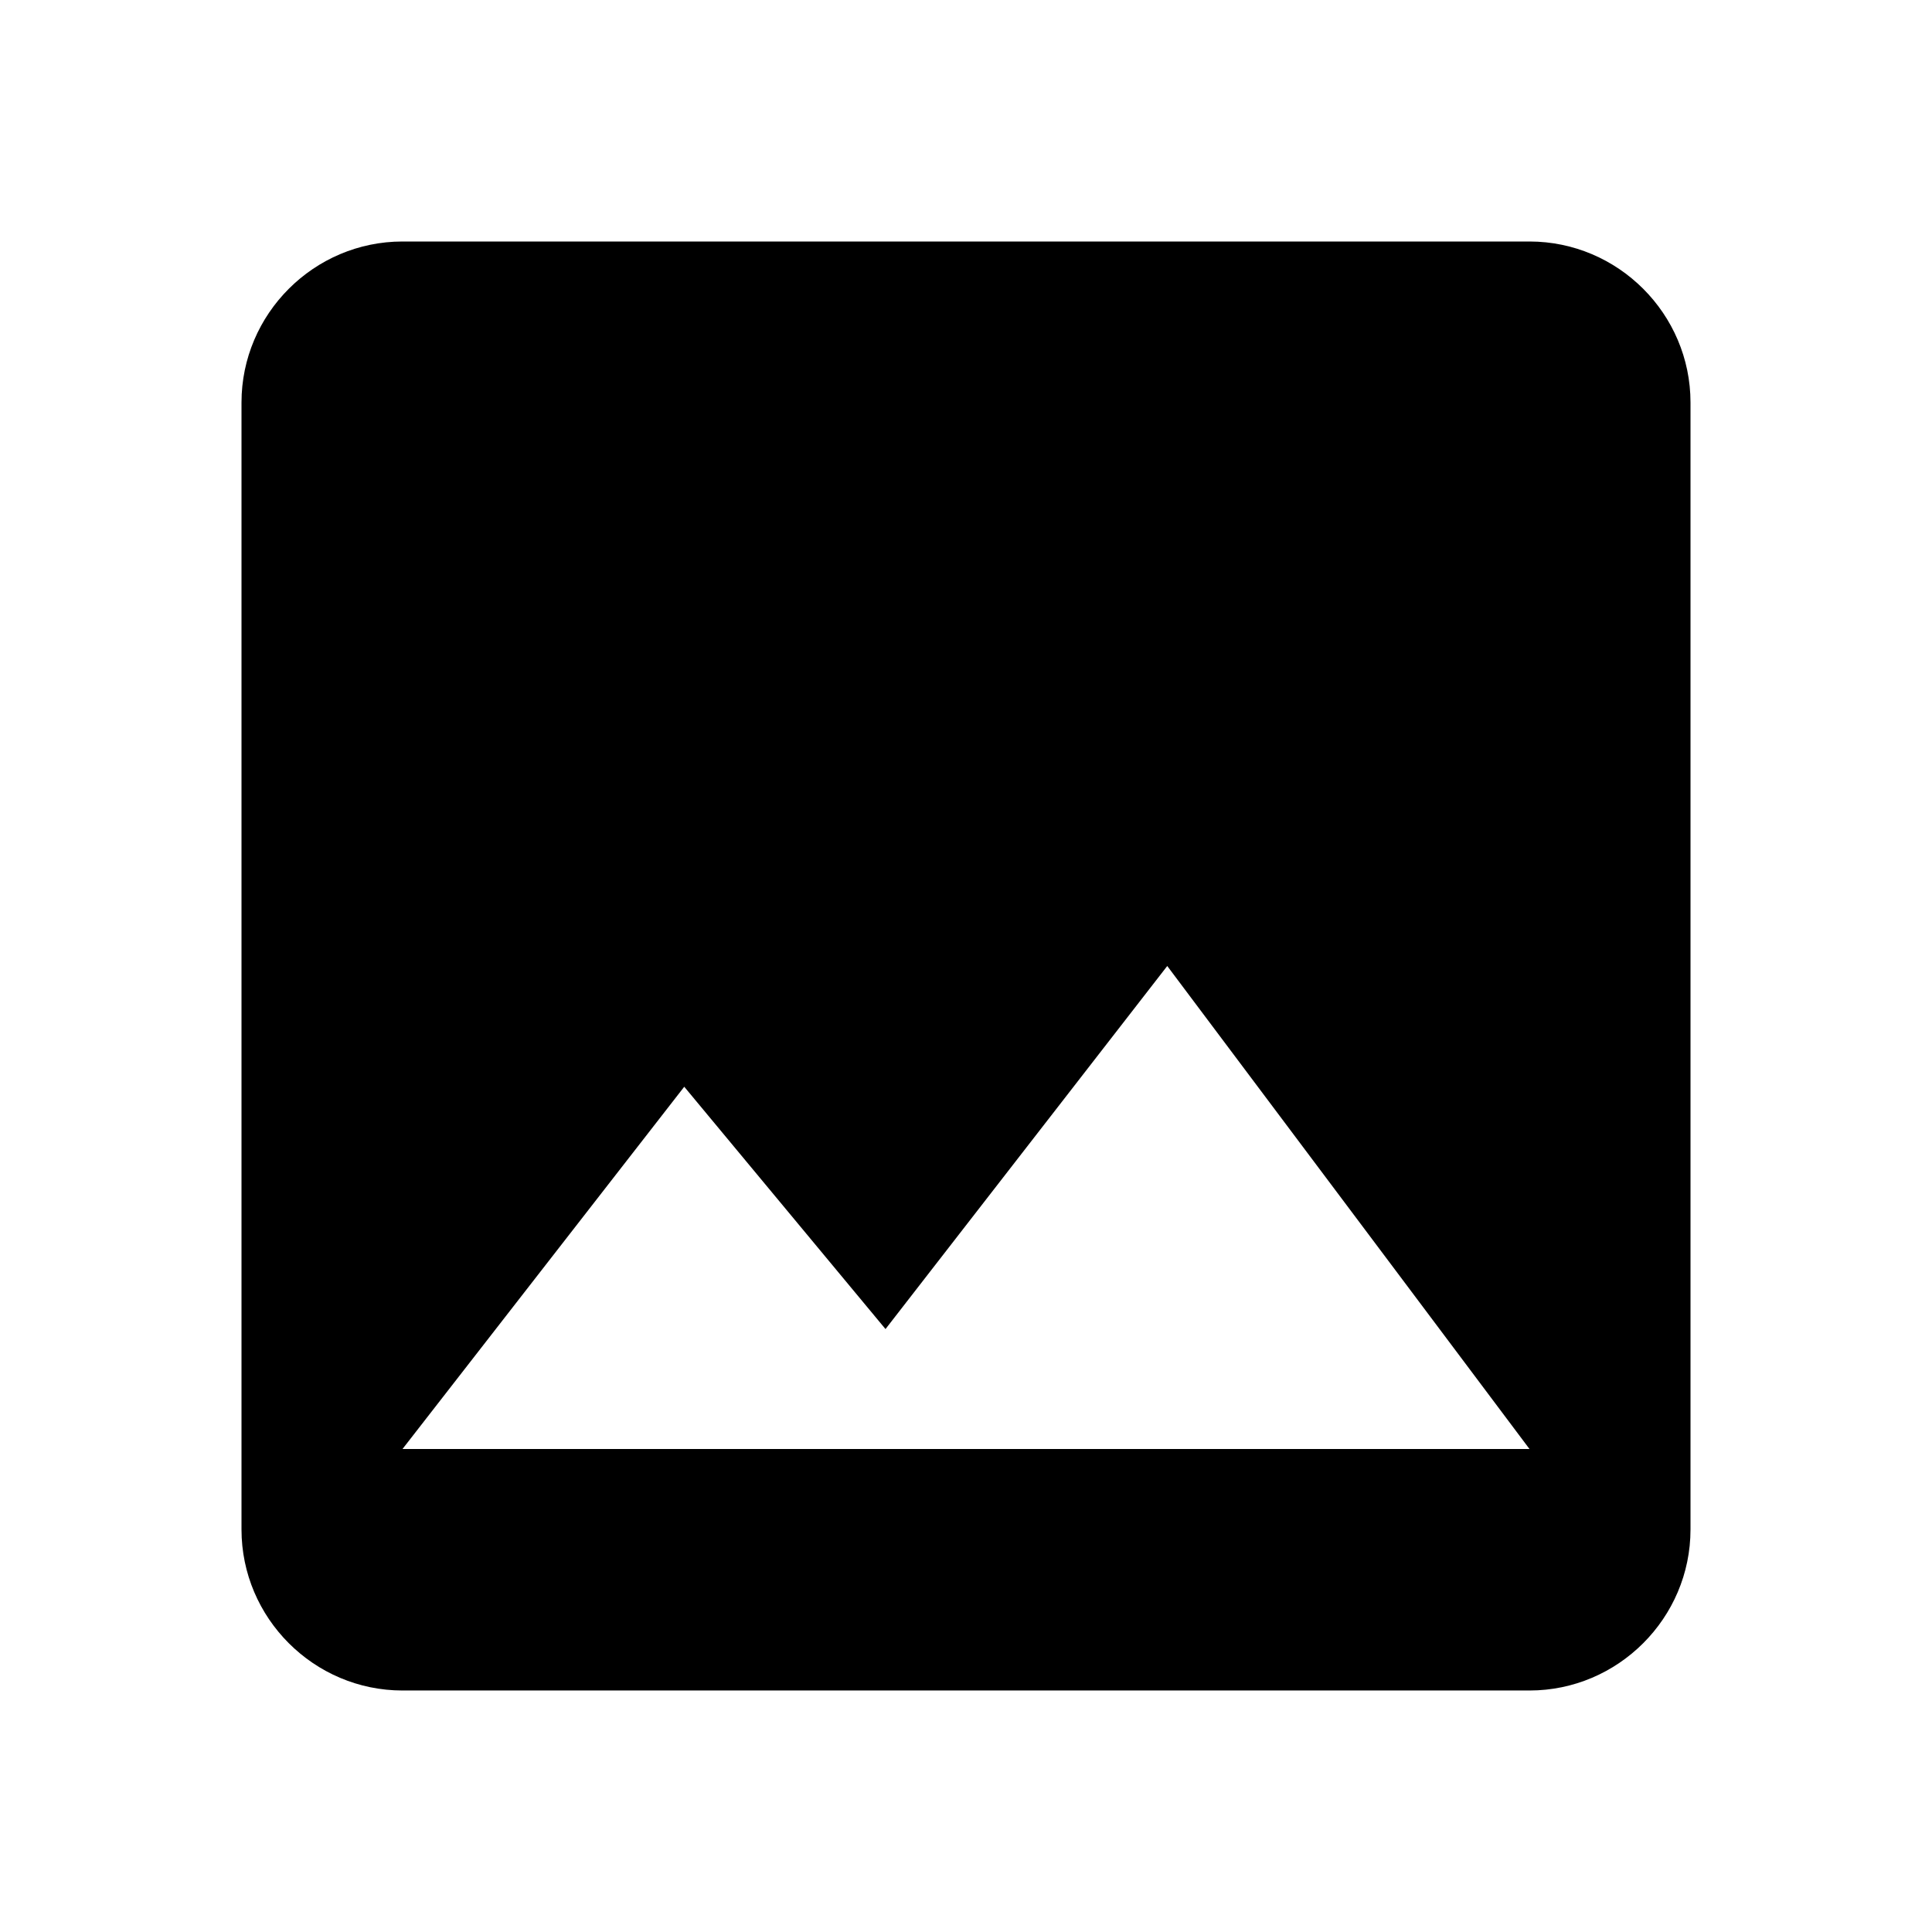
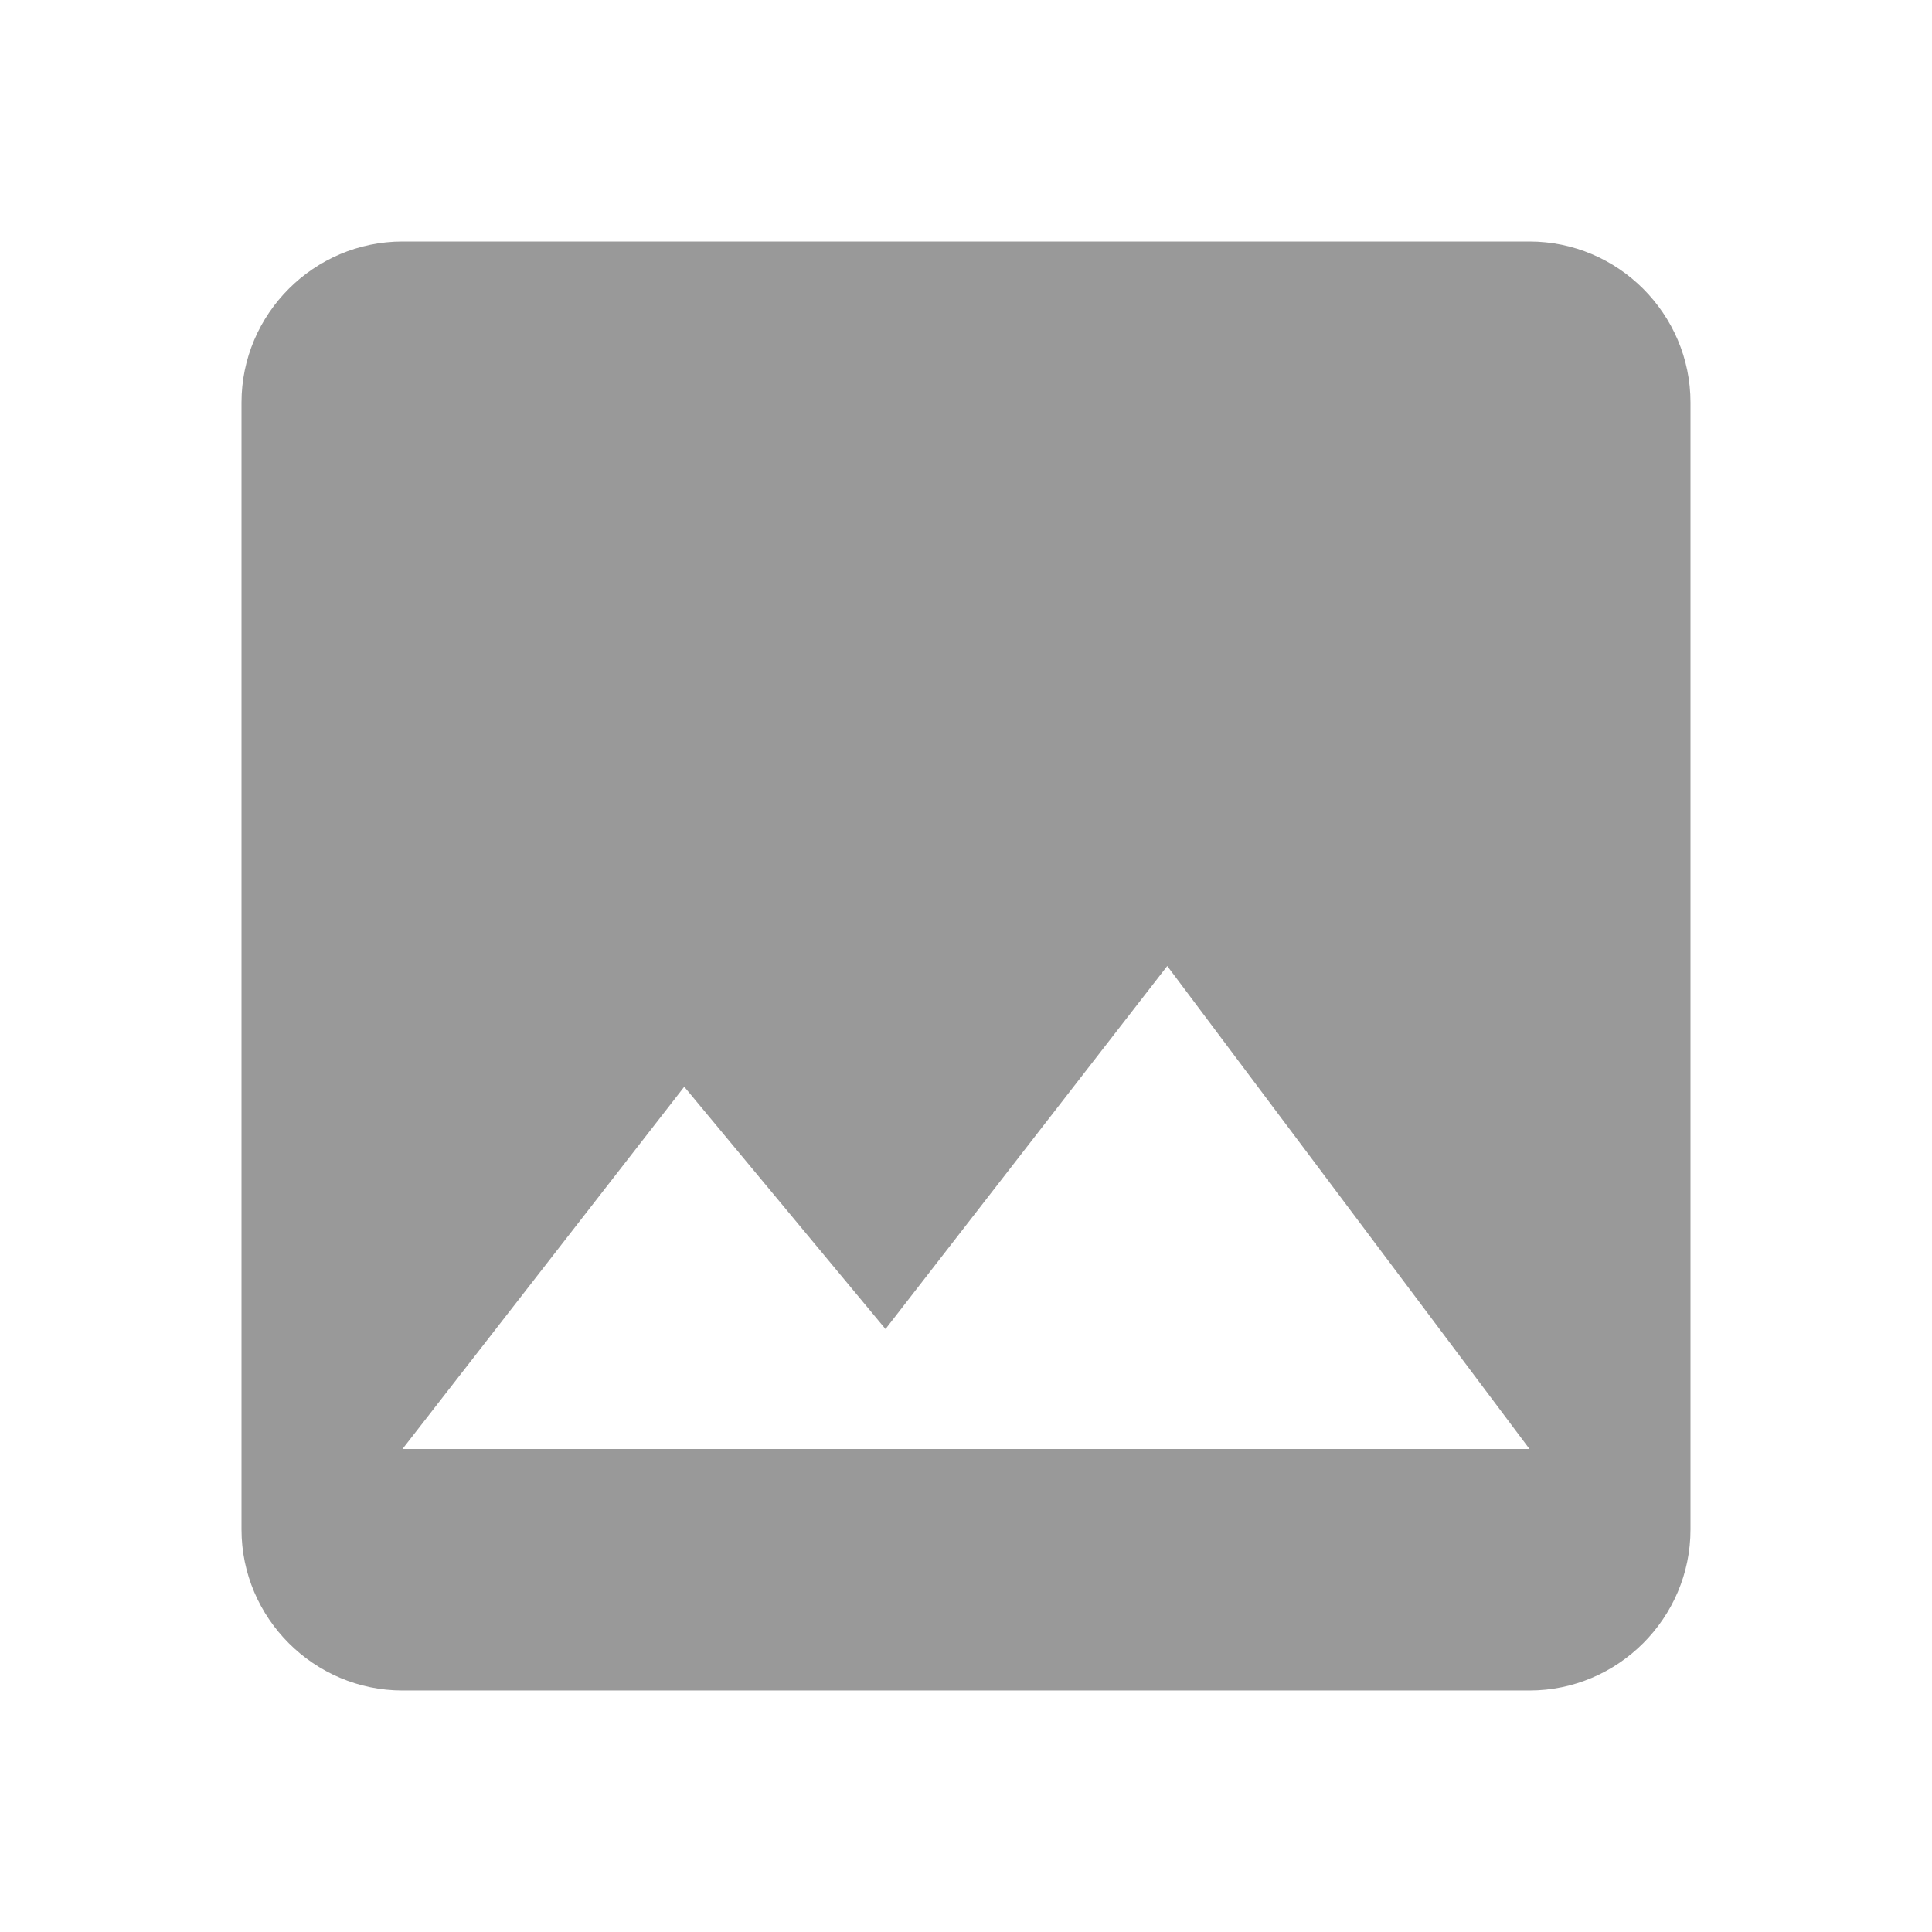
- <svg xmlns="http://www.w3.org/2000/svg" t="1495100136827" class="icon" style="" viewBox="0 0 1024 1024" version="1.1" p-id="1843" width="200" height="200">
+ <svg xmlns="http://www.w3.org/2000/svg" t="1495100136827" class="icon" fill="#999" style="" viewBox="0 0 1024 1024" version="1.1" p-id="1843" width="200" height="200">
  <defs>
    <style type="text/css" />
  </defs>
  <path d="M896 810.667V213.333c0-46.933-38.4-85.333-85.333-85.333H213.333c-46.933 0-85.333 38.4-85.333 85.333v597.333c0 46.933 38.4 85.333 85.333 85.333h597.333c46.933 0 85.333-38.4 85.333-85.333zM362.667 576l106.667 128.427L618.667 512l192 256H213.333l149.333-192z" p-id="1844" />
</svg>
